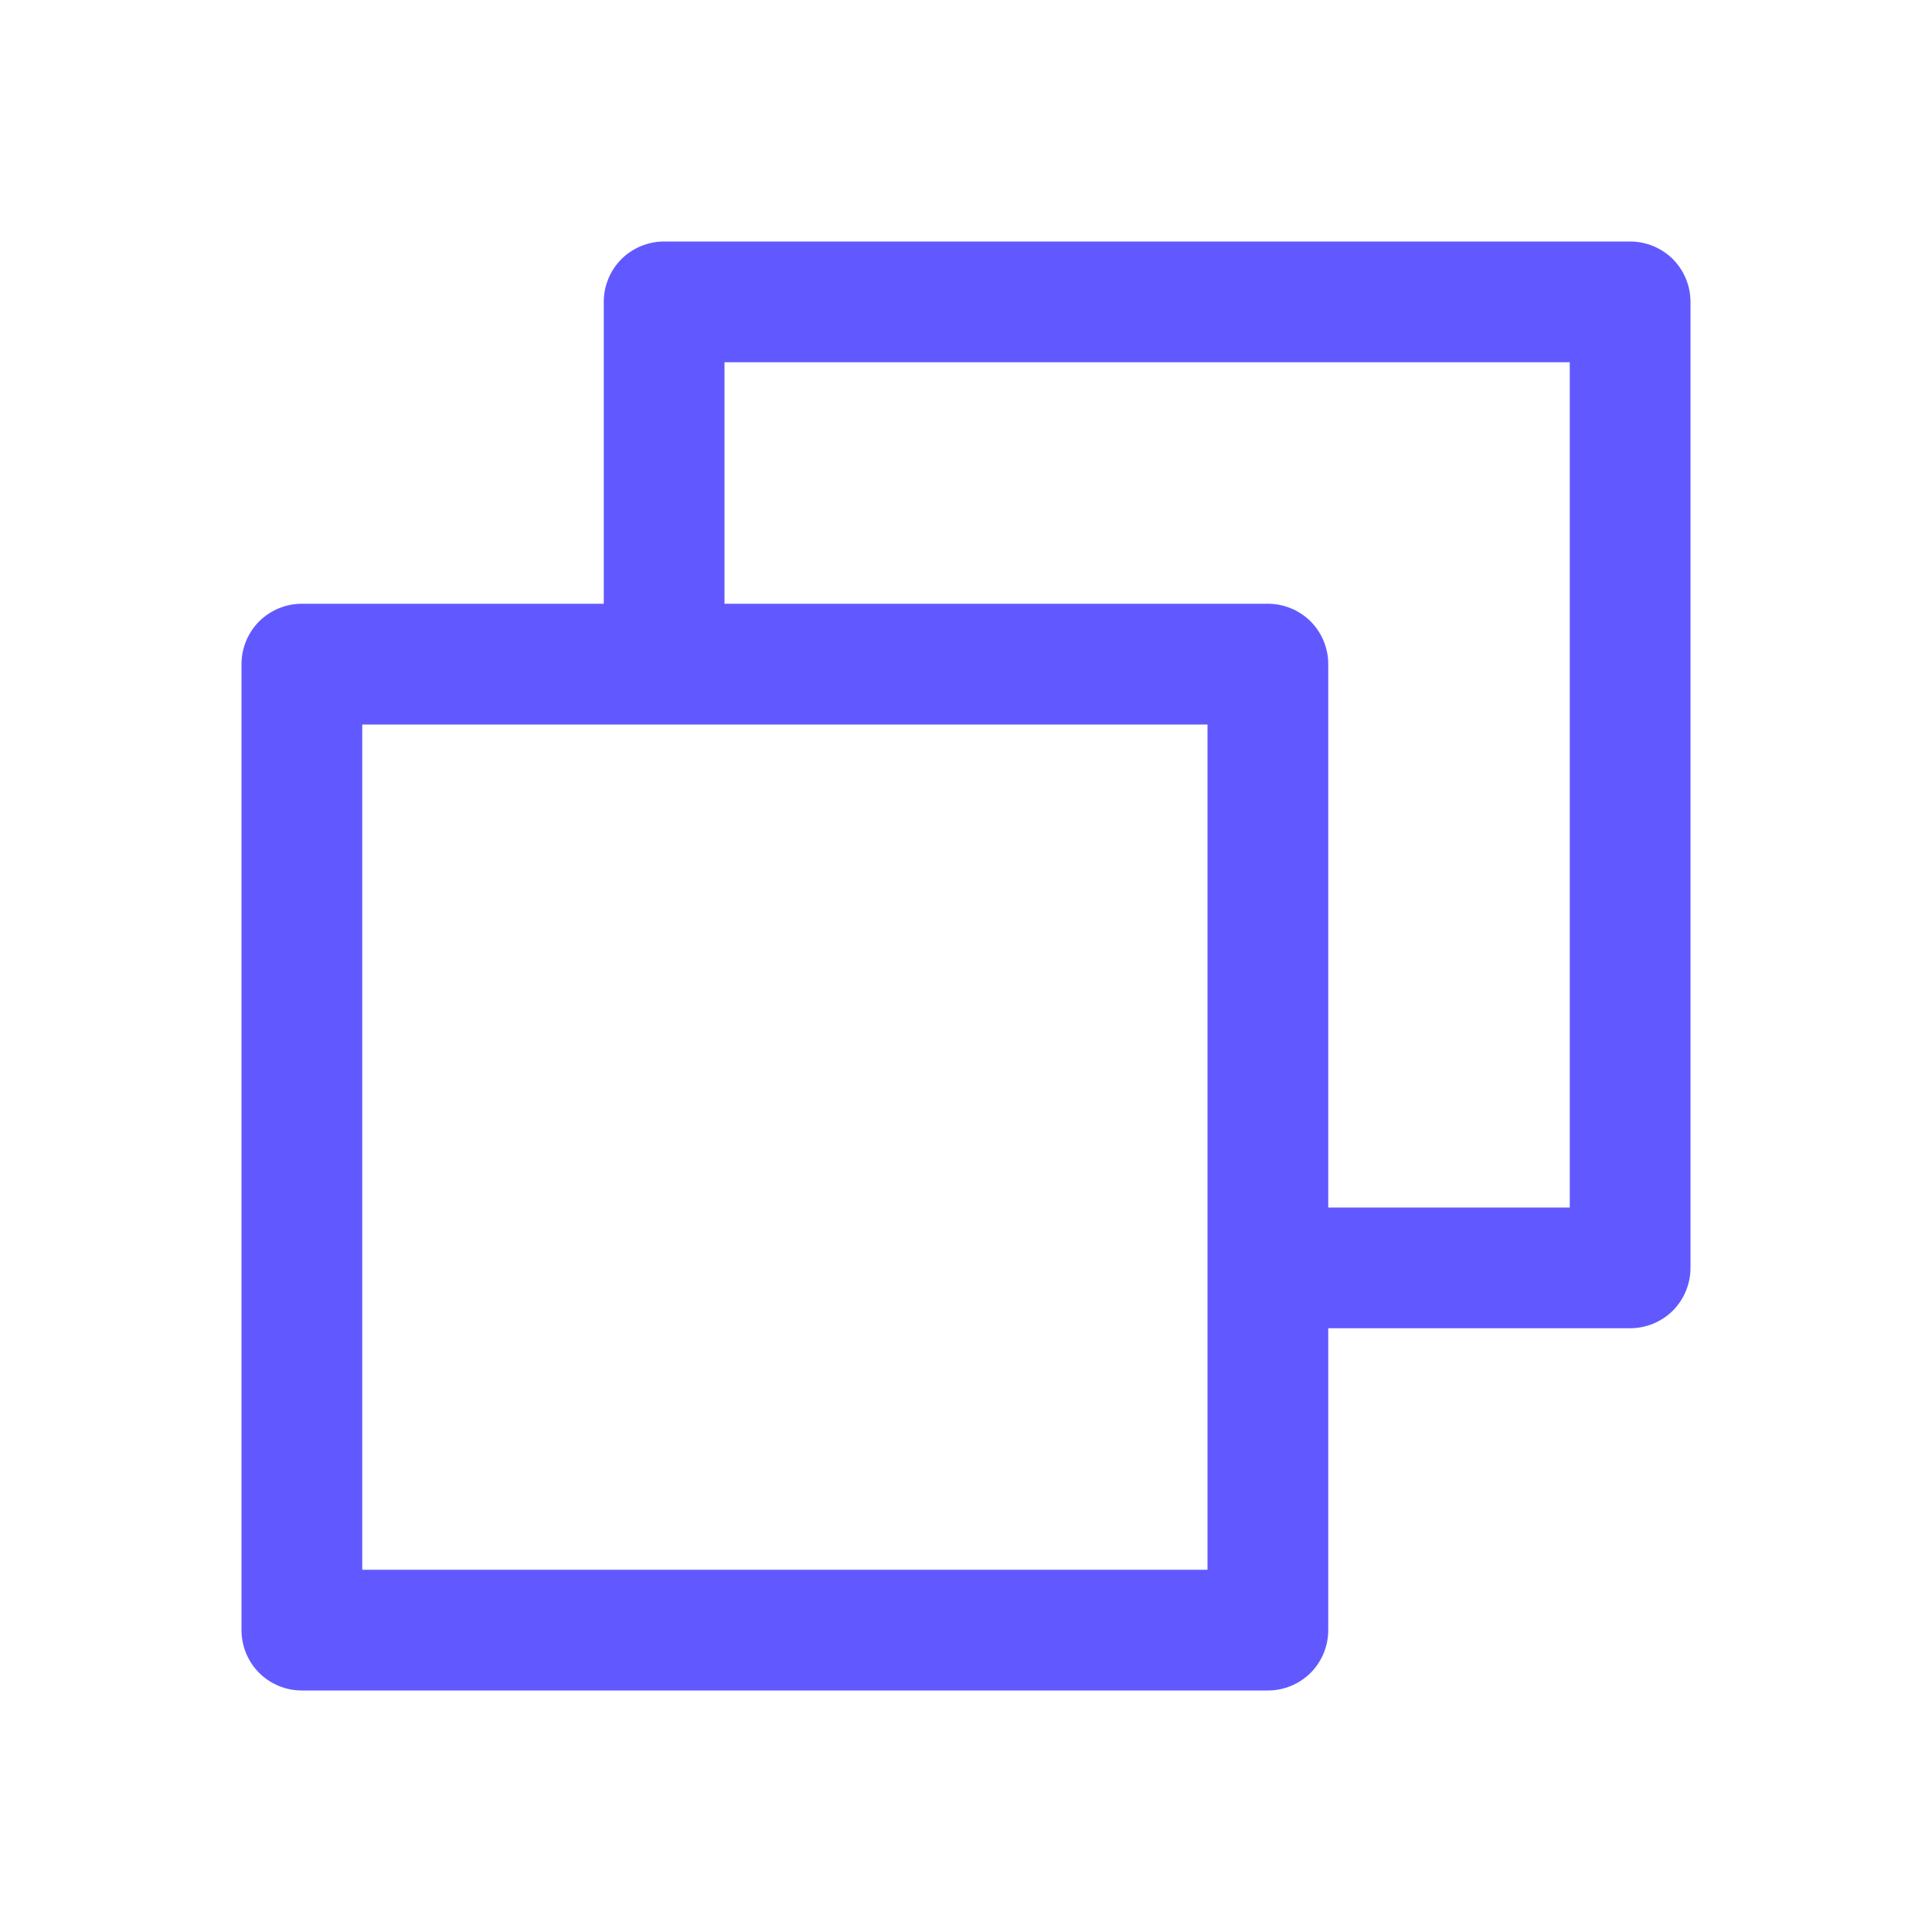
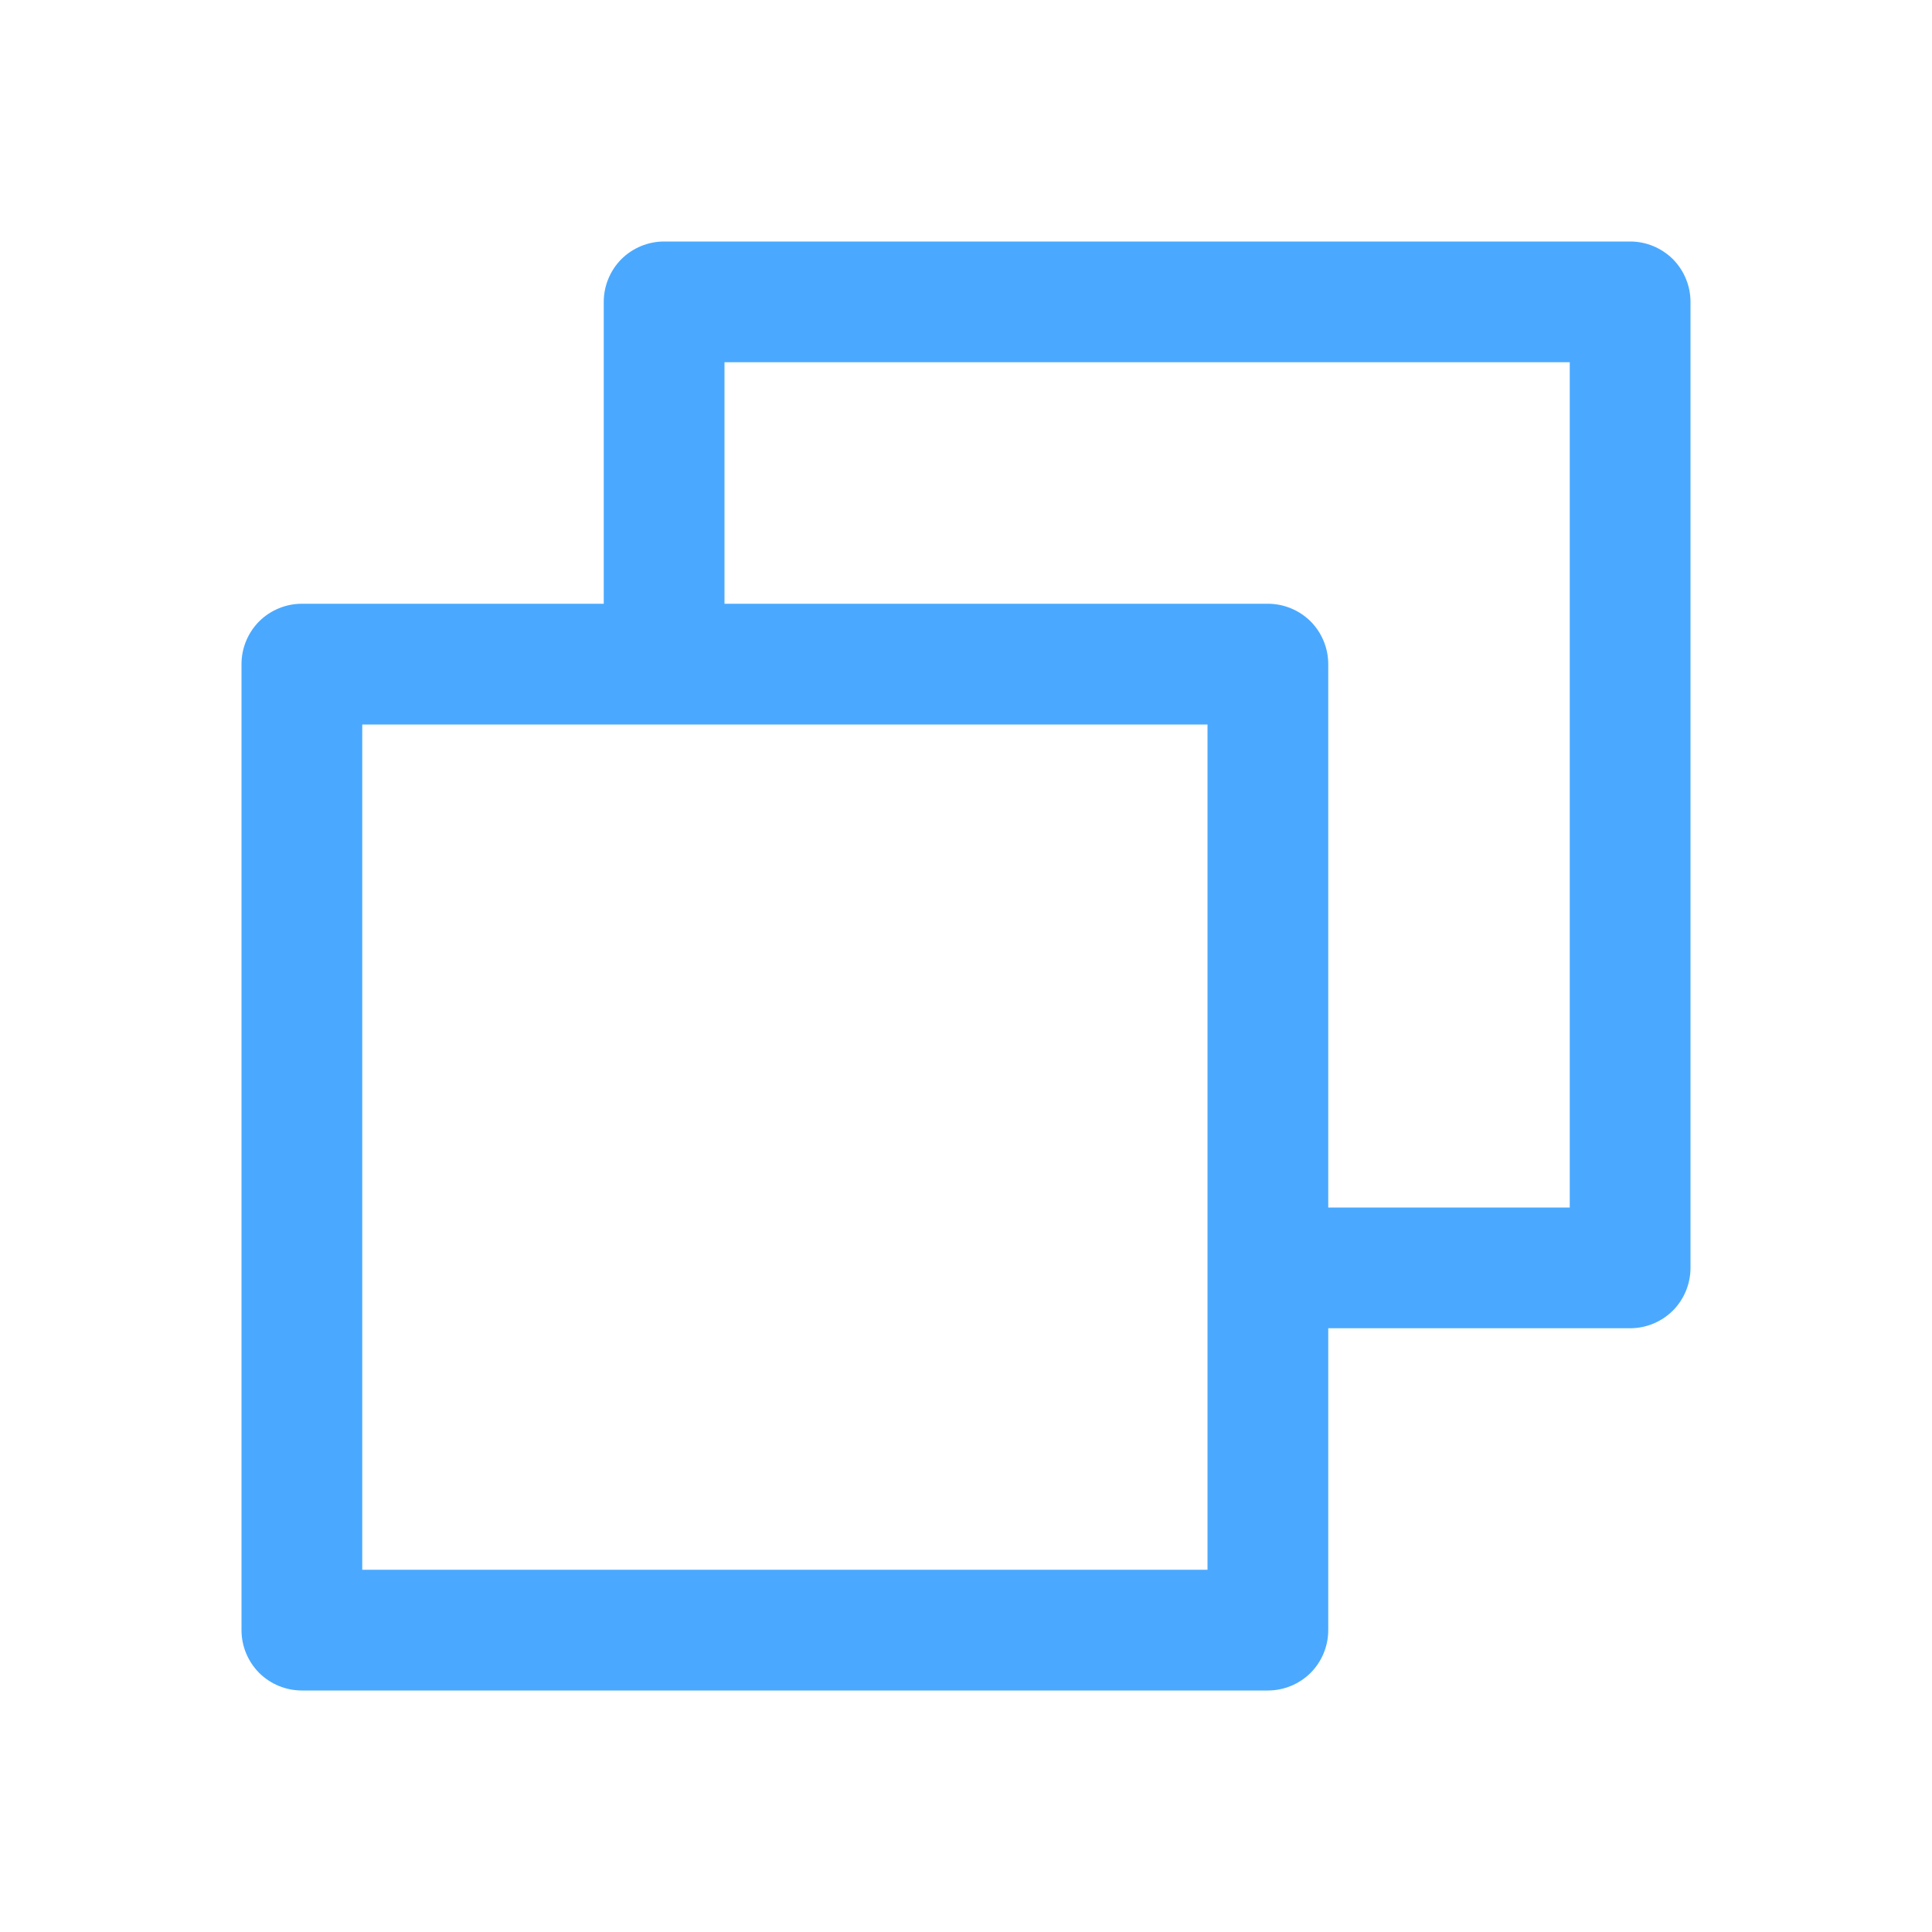
<svg xmlns="http://www.w3.org/2000/svg" width="16" height="16" viewBox="0 0 16 16" fill="none">
-   <path d="M13.5 2H5.5C5.367 2 5.24 2.053 5.146 2.146C5.053 2.24 5 2.367 5 2.5V5H2.5C2.367 5 2.24 5.053 2.146 5.146C2.053 5.24 2 5.367 2 5.5V13.5C2 13.633 2.053 13.76 2.146 13.854C2.24 13.947 2.367 14 2.5 14H10.5C10.633 14 10.76 13.947 10.854 13.854C10.947 13.76 11 13.633 11 13.5V11H13.5C13.633 11 13.76 10.947 13.854 10.854C13.947 10.76 14 10.633 14 10.5V2.5C14 2.367 13.947 2.24 13.854 2.146C13.76 2.053 13.633 2 13.5 2ZM10 13H3V6H10V13ZM13 10H11V5.5C11 5.367 10.947 5.24 10.854 5.146C10.76 5.053 10.633 5 10.5 5H6V3H13V10Z" fill="#6159FF" />
+   <path d="M13.5 2H5.5C5.367 2 5.24 2.053 5.146 2.146C5.053 2.24 5 2.367 5 2.5V5H2.5C2.367 5 2.24 5.053 2.146 5.146C2.053 5.24 2 5.367 2 5.5V13.5C2 13.633 2.053 13.76 2.146 13.854C2.24 13.947 2.367 14 2.5 14H10.5C10.633 14 10.76 13.947 10.854 13.854C10.947 13.76 11 13.633 11 13.5V11H13.5C13.633 11 13.76 10.947 13.854 10.854C13.947 10.76 14 10.633 14 10.5V2.5C14 2.367 13.947 2.24 13.854 2.146C13.76 2.053 13.633 2 13.5 2ZM10 13H3V6H10V13ZM13 10H11V5.5C11 5.367 10.947 5.24 10.854 5.146C10.76 5.053 10.633 5 10.5 5H6V3H13V10Z" fill="#4AA9FF" />
</svg>
